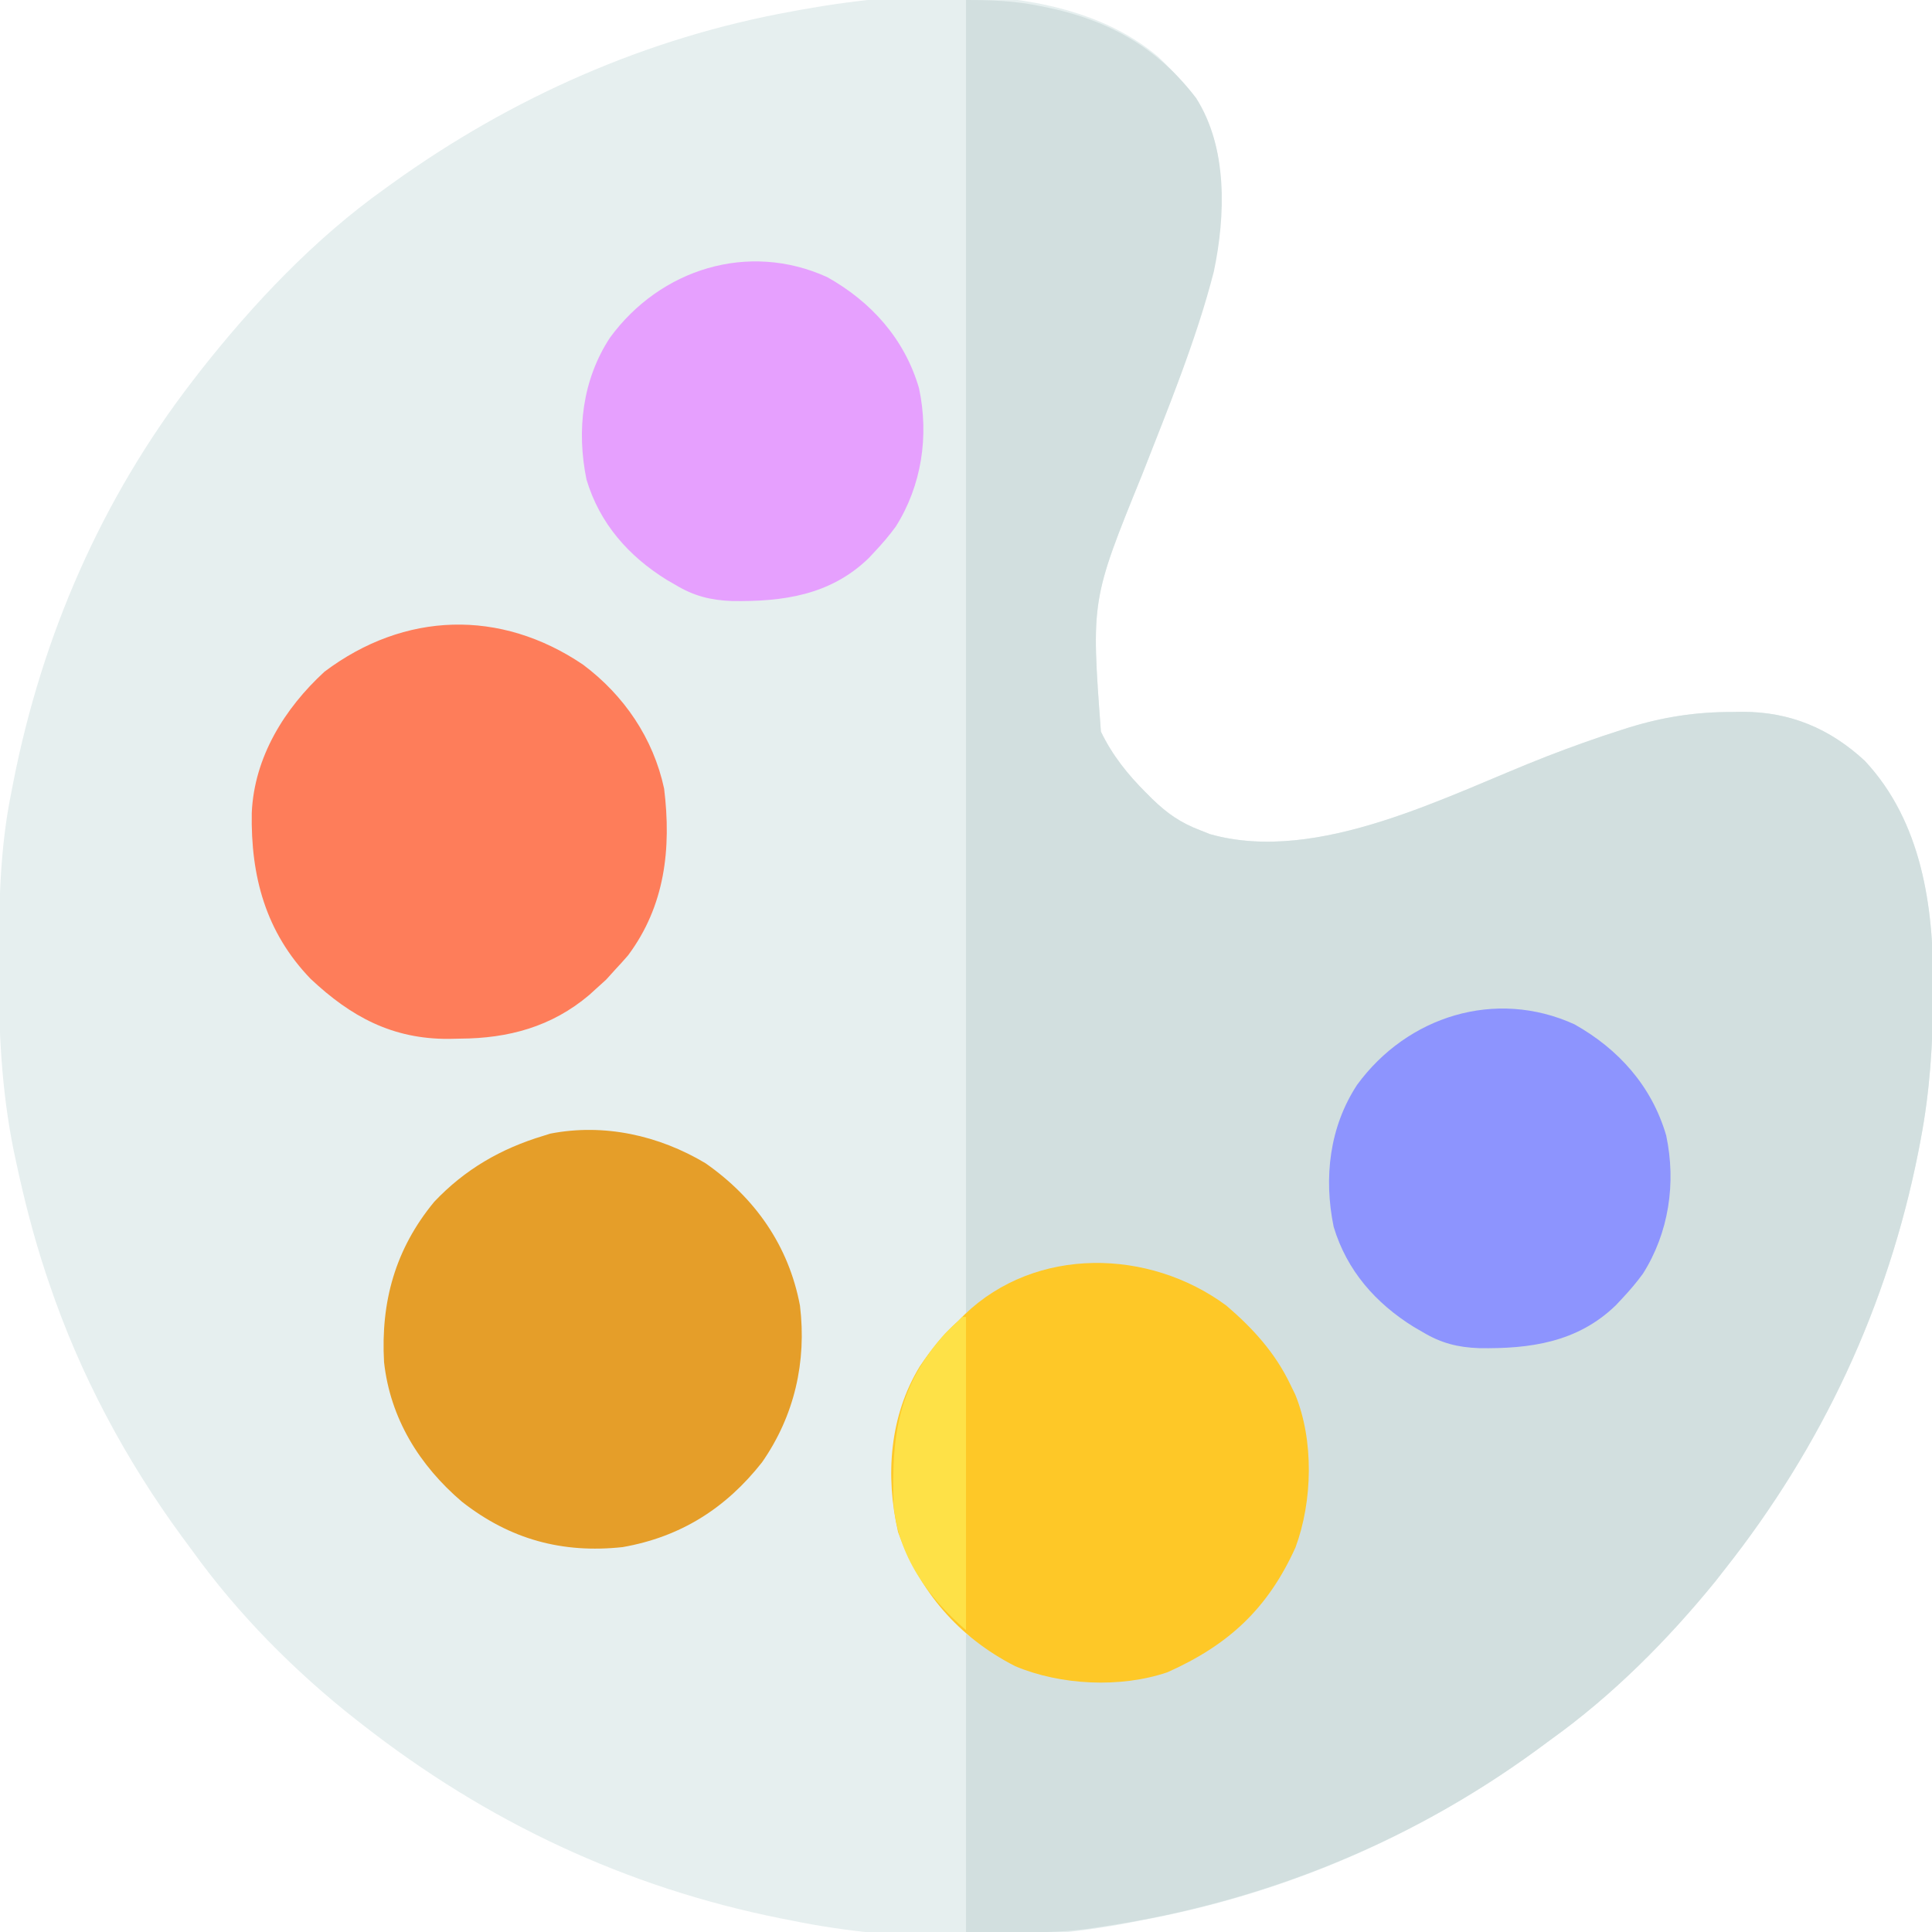
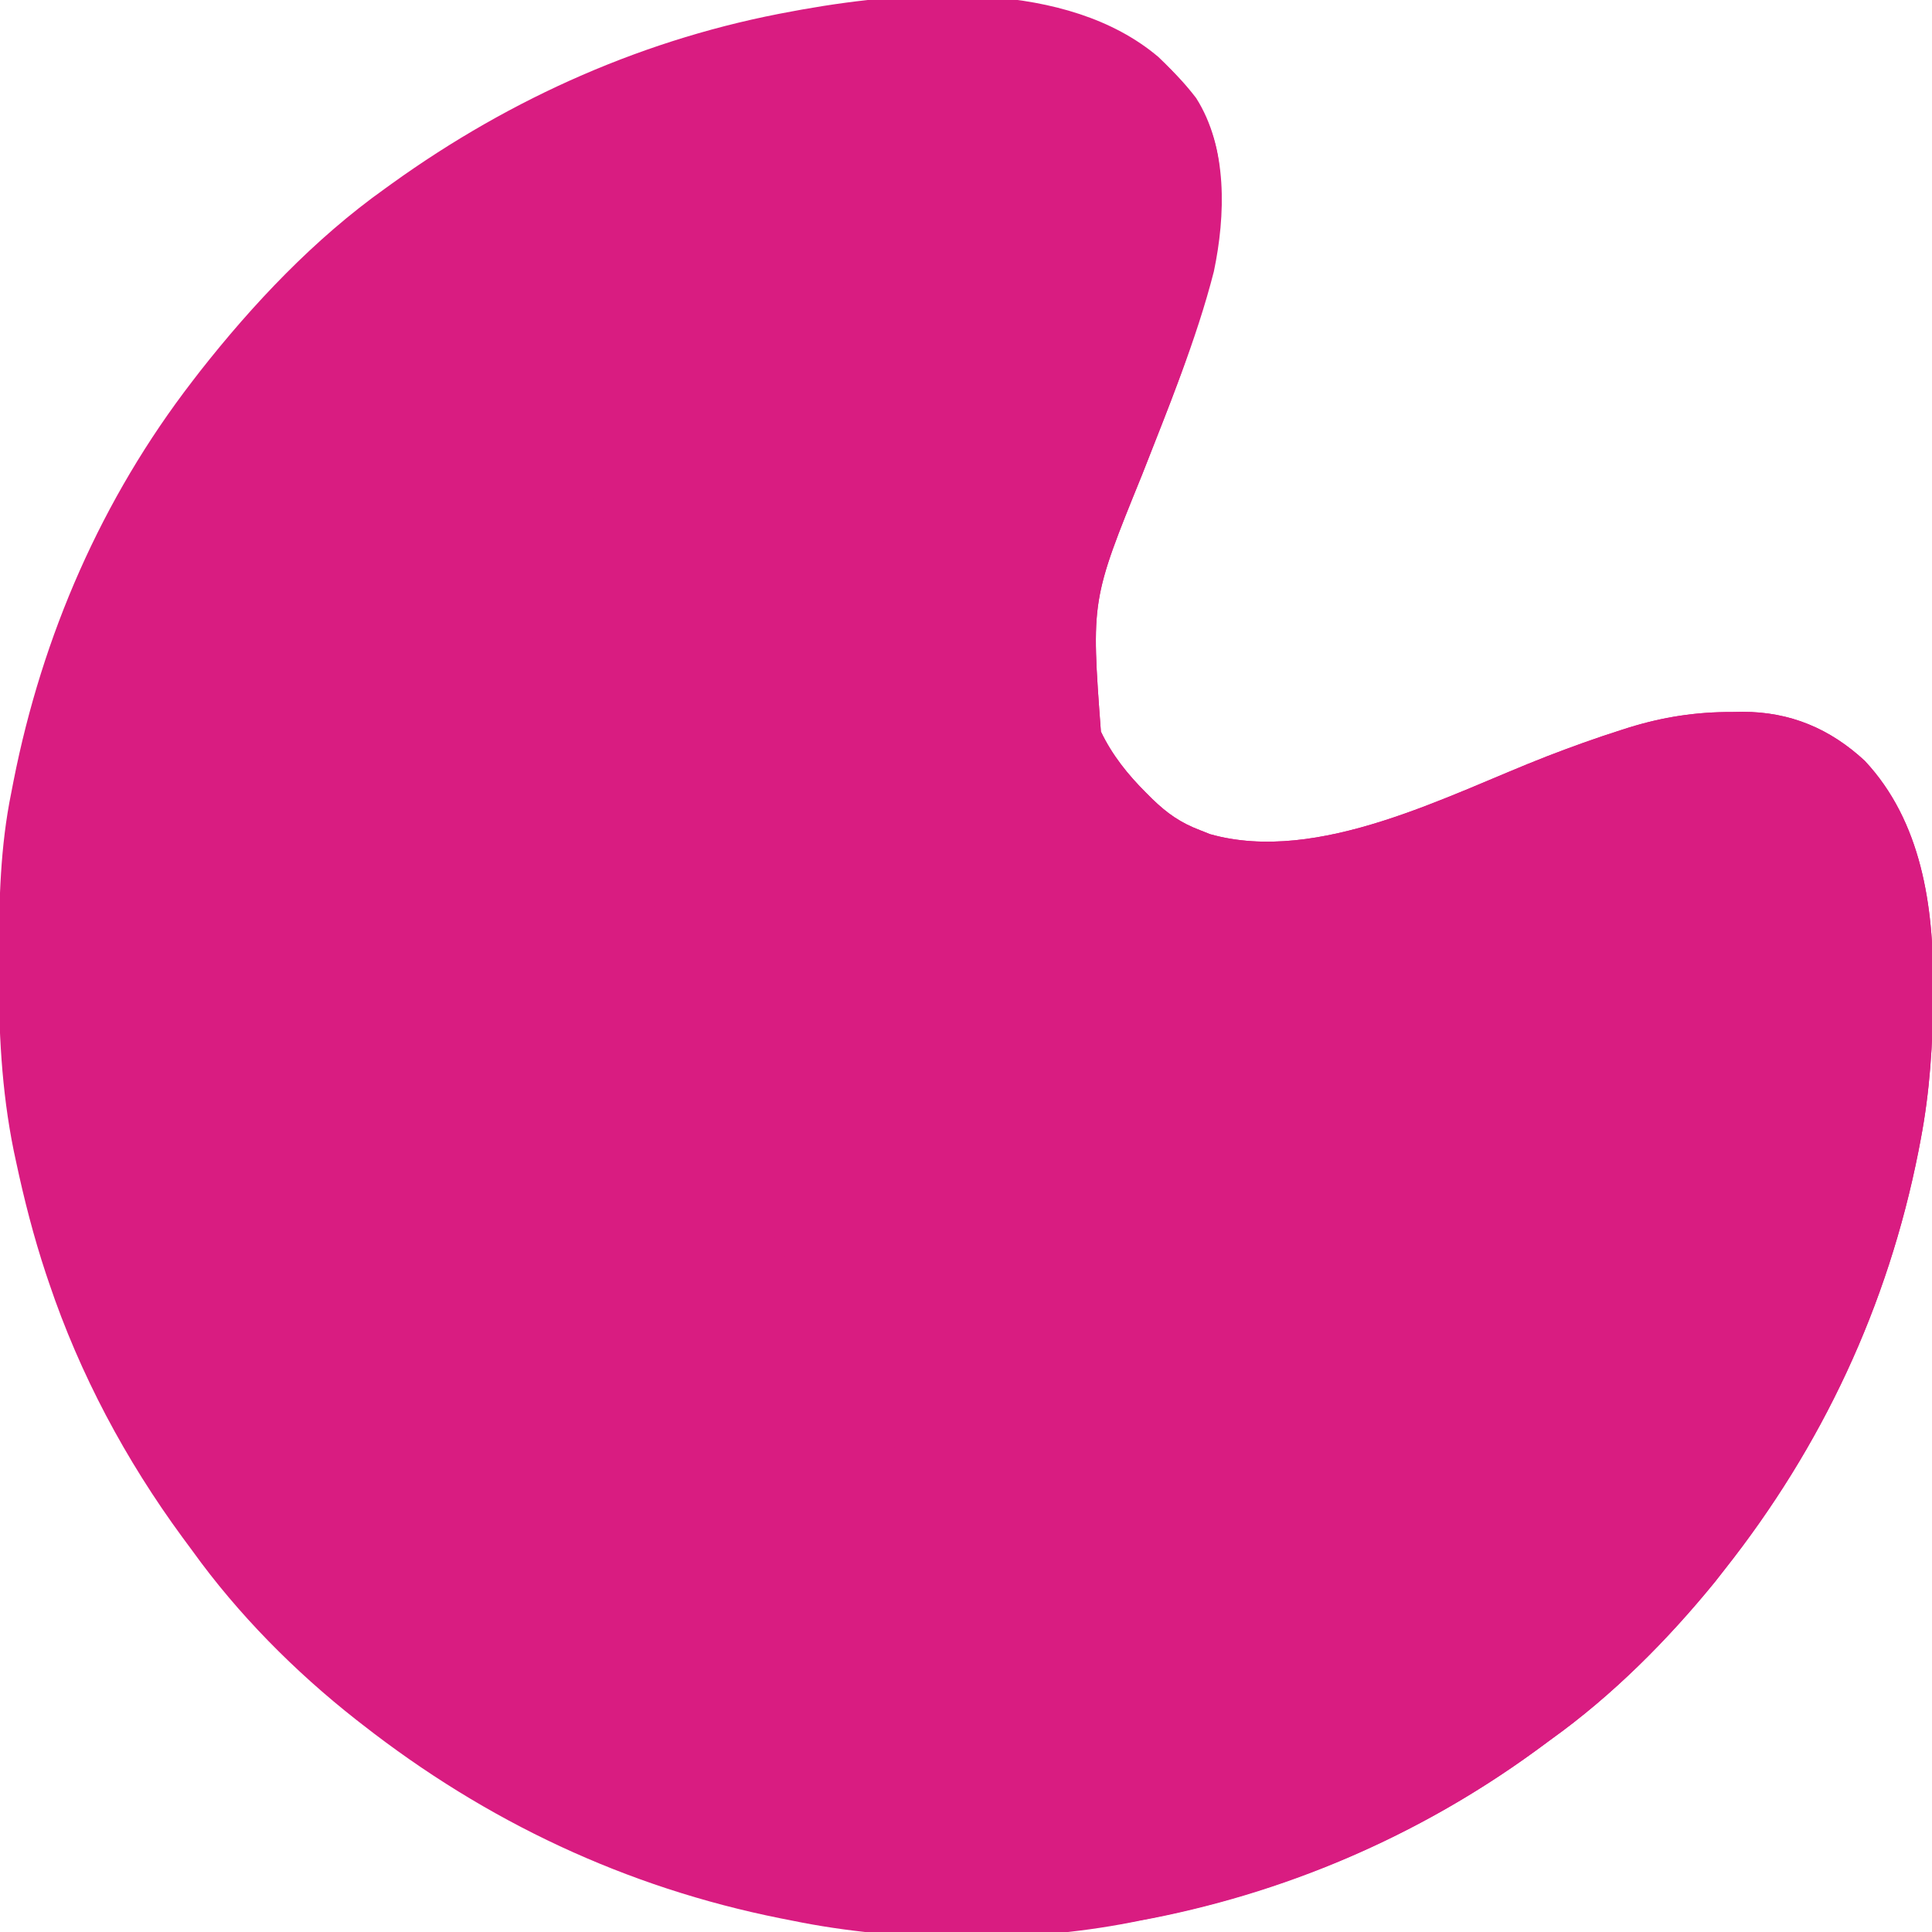
<svg xmlns="http://www.w3.org/2000/svg" version="1.1" width="512" height="512">
-   <path d="M0 0 C9.678 9.137 15.765 18.313 16.363 31.91 C16.843 59.873 5.717 84.993 -4.285 110.664 C-17.809 143.94 -17.809 143.94 -15.223 178.789 C-12.236 185.023 -8.082 190.195 -3.223 195.039 C-2.693 195.567 -2.164 196.094 -1.619 196.638 C2.318 200.452 5.853 202.951 11.027 204.914 C11.905 205.263 12.783 205.613 13.688 205.973 C42.484 214.089 76.9 195.492 102.835 185.402 C109.345 182.888 115.876 180.527 122.527 178.414 C123.25 178.183 123.973 177.952 124.717 177.714 C133.82 174.913 142.499 173.568 152.027 173.602 C152.948 173.585 153.868 173.569 154.816 173.553 C167.403 173.544 177.982 177.982 187.215 186.539 C202.252 202.607 205.449 225.049 205.34 246.164 C205.338 246.913 205.336 247.662 205.333 248.434 C205.273 261.446 204.47 274.107 202.027 286.914 C201.834 287.928 201.641 288.942 201.441 289.987 C193.312 331.052 175.939 368.134 150.027 400.914 C149.215 401.952 148.403 402.989 147.566 404.059 C134.901 419.62 120.351 434.216 104.027 445.914 C102.682 446.903 101.337 447.893 99.992 448.883 C68.685 471.683 33.127 486.902 -4.973 493.914 C-5.773 494.075 -6.574 494.236 -7.399 494.401 C-35.466 499.891 -68.974 499.663 -96.973 493.914 C-97.985 493.715 -98.998 493.517 -100.041 493.312 C-141.134 485.095 -178.069 467.654 -210.973 441.914 C-211.512 441.495 -212.051 441.076 -212.606 440.644 C-228.847 427.881 -243.917 412.69 -255.973 395.914 C-256.836 394.744 -257.701 393.575 -258.566 392.406 C-273.71 371.78 -285.792 349.171 -293.973 324.914 C-294.386 323.692 -294.386 323.692 -294.807 322.444 C-298.045 312.673 -300.578 302.792 -302.723 292.727 C-302.921 291.802 -303.12 290.877 -303.325 289.925 C-306.618 273.718 -307.348 257.784 -307.285 241.289 C-307.283 240.271 -307.281 239.253 -307.279 238.203 C-307.229 223.579 -306.915 209.286 -303.973 194.914 C-303.683 193.419 -303.683 193.419 -303.387 191.894 C-295.758 153.286 -280.045 117.132 -255.973 85.914 C-255.008 84.661 -255.008 84.661 -254.023 83.383 C-239.939 65.452 -223.596 48.165 -204.973 34.914 C-204.355 34.468 -203.737 34.022 -203.101 33.562 C-171.337 10.722 -135.557 -5.14 -96.973 -12.086 C-96.103 -12.247 -95.233 -12.408 -94.337 -12.573 C-65.033 -17.774 -24.288 -20.534 0 0 Z " fill="#E6EFEF" transform="translate(306.9727,15.08594)" />
-   <path d="M0 0 C7.034 0 12.994 0.234 19.75 1.625 C20.615 1.802 21.479 1.98 22.37 2.163 C38.377 5.66 50.982 12.87 61 26 C69.374 39.17 68.796 57.138 65.688 71.938 C61.014 90.249 53.538 108.169 46.688 125.75 C33.164 159.026 33.164 159.026 35.75 193.875 C38.737 200.109 42.89 205.281 47.75 210.125 C48.279 210.653 48.809 211.18 49.354 211.724 C53.29 215.538 56.826 218.037 62 220 C63.317 220.524 63.317 220.524 64.66 221.059 C93.456 229.175 127.873 210.578 153.807 200.488 C160.317 197.974 166.849 195.612 173.5 193.5 C174.223 193.269 174.945 193.038 175.69 192.8 C184.792 189.999 193.472 188.654 203 188.688 C203.92 188.671 204.841 188.655 205.789 188.639 C218.376 188.63 228.955 193.068 238.188 201.625 C253.225 217.693 256.422 240.135 256.312 261.25 C256.31 261.999 256.308 262.748 256.306 263.52 C256.246 276.532 255.442 289.193 253 302 C252.807 303.014 252.613 304.028 252.414 305.073 C244.285 346.138 226.912 383.22 201 416 C200.188 417.038 199.376 418.075 198.539 419.145 C185.874 434.706 171.324 449.302 155 461 C153.655 461.989 152.31 462.979 150.965 463.969 C116.397 489.144 76.855 504.737 34.562 510.812 C33.333 510.999 33.333 510.999 32.078 511.189 C21.335 512.568 10.996 512 0 512 C0 485.93 0 459.86 0 433 C5.94 436.465 5.94 436.465 12 440 C25.131 445.886 41.5 446.337 55.078 441.324 C71.086 434.069 80.069 424.25 87.168 408.391 C91.399 395.915 90.622 380.059 85.547 368.012 C78.469 354.231 68.053 344.051 53.387 338.676 C37.721 334.039 23.386 334.891 8.938 342.562 C5.876 344.288 2.924 346.051 0 348 C0 233.16 0 118.32 0 0 Z " fill="#D2DFDF" transform="translate(256,0)" />
-   <path d="M0 0 C7.059 6.04 12.982 12.55 17 21 C17.411 21.843 17.822 22.686 18.246 23.555 C23.231 35.732 22.855 51.824 18.32 64.082 C10.949 80.373 0.543 89.949 -15.605 97.164 C-28.075 101.407 -43.945 100.621 -55.988 95.547 C-71.015 87.829 -81.258 75.872 -87 60 C-90.428 45.038 -89.26 29.31 -81.285 16.176 C-78.272 11.659 -75.04 7.646 -71 4 C-70.462 3.459 -69.925 2.917 -69.371 2.359 C-50.476 -15.786 -20.462 -15.137 0 0 Z " fill="#FEC827" transform="translate(325,346)" />
-   <path d="M0 0 C13.141 9.161 22.081 21.862 25.062 37.75 C26.864 52.611 23.611 66.935 14.996 79.293 C5.423 91.457 -6.577 99.063 -21.938 101.75 C-37.927 103.474 -51.805 99.701 -64.531 89.715 C-75.789 80.102 -83.516 67.665 -85.16 52.725 C-86.055 36.761 -82.212 22.777 -71.871 10.246 C-63.735 1.644 -54.226 -3.847 -42.938 -7.25 C-42.333 -7.441 -41.728 -7.632 -41.105 -7.828 C-26.849 -10.602 -12.345 -7.366 0 0 Z " fill="#E59E29" transform="translate(186.9375,308.25)" />
-   <path d="M0 0 C10.884 8.137 18.619 19.51 21.492 32.863 C23.441 48.802 21.708 63.949 11.93 77.051 C10.808 78.343 9.665 79.618 8.492 80.863 C7.708 81.73 6.925 82.596 6.117 83.488 C5.251 84.272 4.385 85.056 3.492 85.863 C2.881 86.418 2.27 86.972 1.641 87.543 C-8.327 95.988 -19.808 99.049 -32.57 99.113 C-33.57 99.134 -34.57 99.155 -35.6 99.176 C-50.487 99.253 -61.47 93.349 -72.188 83.27 C-84.12 70.895 -88.077 56.074 -87.785 39.262 C-87.145 24.56 -79.144 11.622 -68.508 1.863 C-47.324 -14.072 -21.861 -14.796 0 0 Z " fill="#FE7D5A" transform="translate(154.5078,176.1367)" />
-   <path d="M0 0 C11.686 6.553 20.518 16.389 24.323 29.468 C27.004 42.093 25.021 55.234 18.156 66.098 C16.475 68.396 14.712 70.474 12.766 72.551 C12.17 73.188 11.575 73.824 10.961 74.48 C0.772 84.331 -11.774 86.025 -25.258 85.828 C-30.93 85.616 -35.356 84.49 -40.234 81.551 C-41.008 81.103 -41.781 80.656 -42.578 80.195 C-52.667 73.923 -60.322 65.278 -63.804 53.649 C-66.485 40.585 -64.885 27.167 -57.59 16.043 C-44.292 -2.148 -20.941 -9.531 0 0 Z " fill="#8D94FE" transform="translate(417.2344,271.4492)" />
-   <path d="M0 0 C11.686 6.553 20.518 16.389 24.323 29.468 C27.004 42.093 25.021 55.234 18.156 66.098 C16.475 68.396 14.712 70.474 12.766 72.551 C12.17 73.188 11.575 73.824 10.961 74.48 C0.772 84.331 -11.774 86.025 -25.258 85.828 C-30.93 85.616 -35.356 84.49 -40.234 81.551 C-41.008 81.103 -41.781 80.656 -42.578 80.195 C-52.667 73.923 -60.322 65.278 -63.804 53.649 C-66.485 40.585 -64.885 27.167 -57.59 16.043 C-44.292 -2.148 -20.941 -9.531 0 0 Z " fill="#E6A0FE" transform="translate(219.2344,73.44922)" />
-   <path d="M0 0 C0.33 0 0.66 0 1 0 C1 27.39 1 54.78 1 83 C-9.041 74.393 -17.127 63.187 -18.193 49.527 C-18.755 31.443 -17.066 18.286 -4.477 4.309 C-3.354 3.169 -2.182 2.078 -1 1 C-0.67 0.67 -0.34 0.34 0 0 Z " fill="#FEE147" transform="translate(255,349)" />
+   <path d="M0 0 C9.678 9.137 15.765 18.313 16.363 31.91 C16.843 59.873 5.717 84.993 -4.285 110.664 C-17.809 143.94 -17.809 143.94 -15.223 178.789 C-12.236 185.023 -8.082 190.195 -3.223 195.039 C-2.693 195.567 -2.164 196.094 -1.619 196.638 C2.318 200.452 5.853 202.951 11.027 204.914 C11.905 205.263 12.783 205.613 13.688 205.973 C42.484 214.089 76.9 195.492 102.835 185.402 C109.345 182.888 115.876 180.527 122.527 178.414 C123.25 178.183 123.973 177.952 124.717 177.714 C133.82 174.913 142.499 173.568 152.027 173.602 C152.948 173.585 153.868 173.569 154.816 173.553 C167.403 173.544 177.982 177.982 187.215 186.539 C202.252 202.607 205.449 225.049 205.34 246.164 C205.338 246.913 205.336 247.662 205.333 248.434 C205.273 261.446 204.47 274.107 202.027 286.914 C201.834 287.928 201.641 288.942 201.441 289.987 C193.312 331.052 175.939 368.134 150.027 400.914 C149.215 401.952 148.403 402.989 147.566 404.059 C134.901 419.62 120.351 434.216 104.027 445.914 C102.682 446.903 101.337 447.893 99.992 448.883 C68.685 471.683 33.127 486.902 -4.973 493.914 C-5.773 494.075 -6.574 494.236 -7.399 494.401 C-35.466 499.891 -68.974 499.663 -96.973 493.914 C-97.985 493.715 -98.998 493.517 -100.041 493.312 C-141.134 485.095 -178.069 467.654 -210.973 441.914 C-211.512 441.495 -212.051 441.076 -212.606 440.644 C-228.847 427.881 -243.917 412.69 -255.973 395.914 C-256.836 394.744 -257.701 393.575 -258.566 392.406 C-273.71 371.78 -285.792 349.171 -293.973 324.914 C-294.386 323.692 -294.386 323.692 -294.807 322.444 C-298.045 312.673 -300.578 302.792 -302.723 292.727 C-302.921 291.802 -303.12 290.877 -303.325 289.925 C-306.618 273.718 -307.348 257.784 -307.285 241.289 C-307.283 240.271 -307.281 239.253 -307.279 238.203 C-307.229 223.579 -306.915 209.286 -303.973 194.914 C-303.683 193.419 -303.683 193.419 -303.387 191.894 C-295.758 153.286 -280.045 117.132 -255.973 85.914 C-255.008 84.661 -255.008 84.661 -254.023 83.383 C-239.939 65.452 -223.596 48.165 -204.973 34.914 C-204.355 34.468 -203.737 34.022 -203.101 33.562 C-171.337 10.722 -135.557 -5.14 -96.973 -12.086 C-96.103 -12.247 -95.233 -12.408 -94.337 -12.573 C-65.033 -17.774 -24.288 -20.534 0 0 Z " fill="#d91c81" transform="translate(306.9727,15.08594)" />
+   <path d="M0 0 C7.034 0 12.994 0.234 19.75 1.625 C20.615 1.802 21.479 1.98 22.37 2.163 C38.377 5.66 50.982 12.87 61 26 C69.374 39.17 68.796 57.138 65.688 71.938 C61.014 90.249 53.538 108.169 46.688 125.75 C33.164 159.026 33.164 159.026 35.75 193.875 C38.737 200.109 42.89 205.281 47.75 210.125 C48.279 210.653 48.809 211.18 49.354 211.724 C53.29 215.538 56.826 218.037 62 220 C63.317 220.524 63.317 220.524 64.66 221.059 C93.456 229.175 127.873 210.578 153.807 200.488 C160.317 197.974 166.849 195.612 173.5 193.5 C174.223 193.269 174.945 193.038 175.69 192.8 C184.792 189.999 193.472 188.654 203 188.688 C203.92 188.671 204.841 188.655 205.789 188.639 C218.376 188.63 228.955 193.068 238.188 201.625 C253.225 217.693 256.422 240.135 256.312 261.25 C256.31 261.999 256.308 262.748 256.306 263.52 C256.246 276.532 255.442 289.193 253 302 C252.807 303.014 252.613 304.028 252.414 305.073 C244.285 346.138 226.912 383.22 201 416 C200.188 417.038 199.376 418.075 198.539 419.145 C185.874 434.706 171.324 449.302 155 461 C153.655 461.989 152.31 462.979 150.965 463.969 C116.397 489.144 76.855 504.737 34.562 510.812 C33.333 510.999 33.333 510.999 32.078 511.189 C21.335 512.568 10.996 512 0 512 C0 485.93 0 459.86 0 433 C5.94 436.465 5.94 436.465 12 440 C25.131 445.886 41.5 446.337 55.078 441.324 C71.086 434.069 80.069 424.25 87.168 408.391 C91.399 395.915 90.622 380.059 85.547 368.012 C78.469 354.231 68.053 344.051 53.387 338.676 C37.721 334.039 23.386 334.891 8.938 342.562 C5.876 344.288 2.924 346.051 0 348 C0 233.16 0 118.32 0 0 Z " fill="#d91c81" transform="translate(256,0)" />
+   <path d="M0 0 C7.059 6.04 12.982 12.55 17 21 C17.411 21.843 17.822 22.686 18.246 23.555 C23.231 35.732 22.855 51.824 18.32 64.082 C10.949 80.373 0.543 89.949 -15.605 97.164 C-28.075 101.407 -43.945 100.621 -55.988 95.547 C-71.015 87.829 -81.258 75.872 -87 60 C-90.428 45.038 -89.26 29.31 -81.285 16.176 C-78.272 11.659 -75.04 7.646 -71 4 C-70.462 3.459 -69.925 2.917 -69.371 2.359 C-50.476 -15.786 -20.462 -15.137 0 0 Z " fill="#d91c81" transform="translate(325,346)" />
+   <path d="M0 0 C13.141 9.161 22.081 21.862 25.062 37.75 C26.864 52.611 23.611 66.935 14.996 79.293 C5.423 91.457 -6.577 99.063 -21.938 101.75 C-37.927 103.474 -51.805 99.701 -64.531 89.715 C-75.789 80.102 -83.516 67.665 -85.16 52.725 C-86.055 36.761 -82.212 22.777 -71.871 10.246 C-63.735 1.644 -54.226 -3.847 -42.938 -7.25 C-42.333 -7.441 -41.728 -7.632 -41.105 -7.828 C-26.849 -10.602 -12.345 -7.366 0 0 Z " fill="#d91c81" transform="translate(186.9375,308.25)" />
+   <path d="M0 0 C10.884 8.137 18.619 19.51 21.492 32.863 C23.441 48.802 21.708 63.949 11.93 77.051 C10.808 78.343 9.665 79.618 8.492 80.863 C7.708 81.73 6.925 82.596 6.117 83.488 C5.251 84.272 4.385 85.056 3.492 85.863 C2.881 86.418 2.27 86.972 1.641 87.543 C-8.327 95.988 -19.808 99.049 -32.57 99.113 C-33.57 99.134 -34.57 99.155 -35.6 99.176 C-50.487 99.253 -61.47 93.349 -72.188 83.27 C-84.12 70.895 -88.077 56.074 -87.785 39.262 C-87.145 24.56 -79.144 11.622 -68.508 1.863 C-47.324 -14.072 -21.861 -14.796 0 0 Z " fill="#d91c81" transform="translate(154.5078,176.1367)" />
+   <path d="M0 0 C11.686 6.553 20.518 16.389 24.323 29.468 C27.004 42.093 25.021 55.234 18.156 66.098 C16.475 68.396 14.712 70.474 12.766 72.551 C12.17 73.188 11.575 73.824 10.961 74.48 C0.772 84.331 -11.774 86.025 -25.258 85.828 C-30.93 85.616 -35.356 84.49 -40.234 81.551 C-41.008 81.103 -41.781 80.656 -42.578 80.195 C-52.667 73.923 -60.322 65.278 -63.804 53.649 C-66.485 40.585 -64.885 27.167 -57.59 16.043 C-44.292 -2.148 -20.941 -9.531 0 0 Z " fill="#d91c81" transform="translate(417.2344,271.4492)" />
+   <path d="M0 0 C11.686 6.553 20.518 16.389 24.323 29.468 C27.004 42.093 25.021 55.234 18.156 66.098 C16.475 68.396 14.712 70.474 12.766 72.551 C12.17 73.188 11.575 73.824 10.961 74.48 C0.772 84.331 -11.774 86.025 -25.258 85.828 C-30.93 85.616 -35.356 84.49 -40.234 81.551 C-41.008 81.103 -41.781 80.656 -42.578 80.195 C-52.667 73.923 -60.322 65.278 -63.804 53.649 C-66.485 40.585 -64.885 27.167 -57.59 16.043 C-44.292 -2.148 -20.941 -9.531 0 0 Z " fill="#d91c81" transform="translate(219.2344,73.44922)" />
+   <path d="M0 0 C0.33 0 0.66 0 1 0 C1 27.39 1 54.78 1 83 C-9.041 74.393 -17.127 63.187 -18.193 49.527 C-18.755 31.443 -17.066 18.286 -4.477 4.309 C-3.354 3.169 -2.182 2.078 -1 1 C-0.67 0.67 -0.34 0.34 0 0 Z " fill="#d91c81" transform="translate(255,349)" />
</svg>
